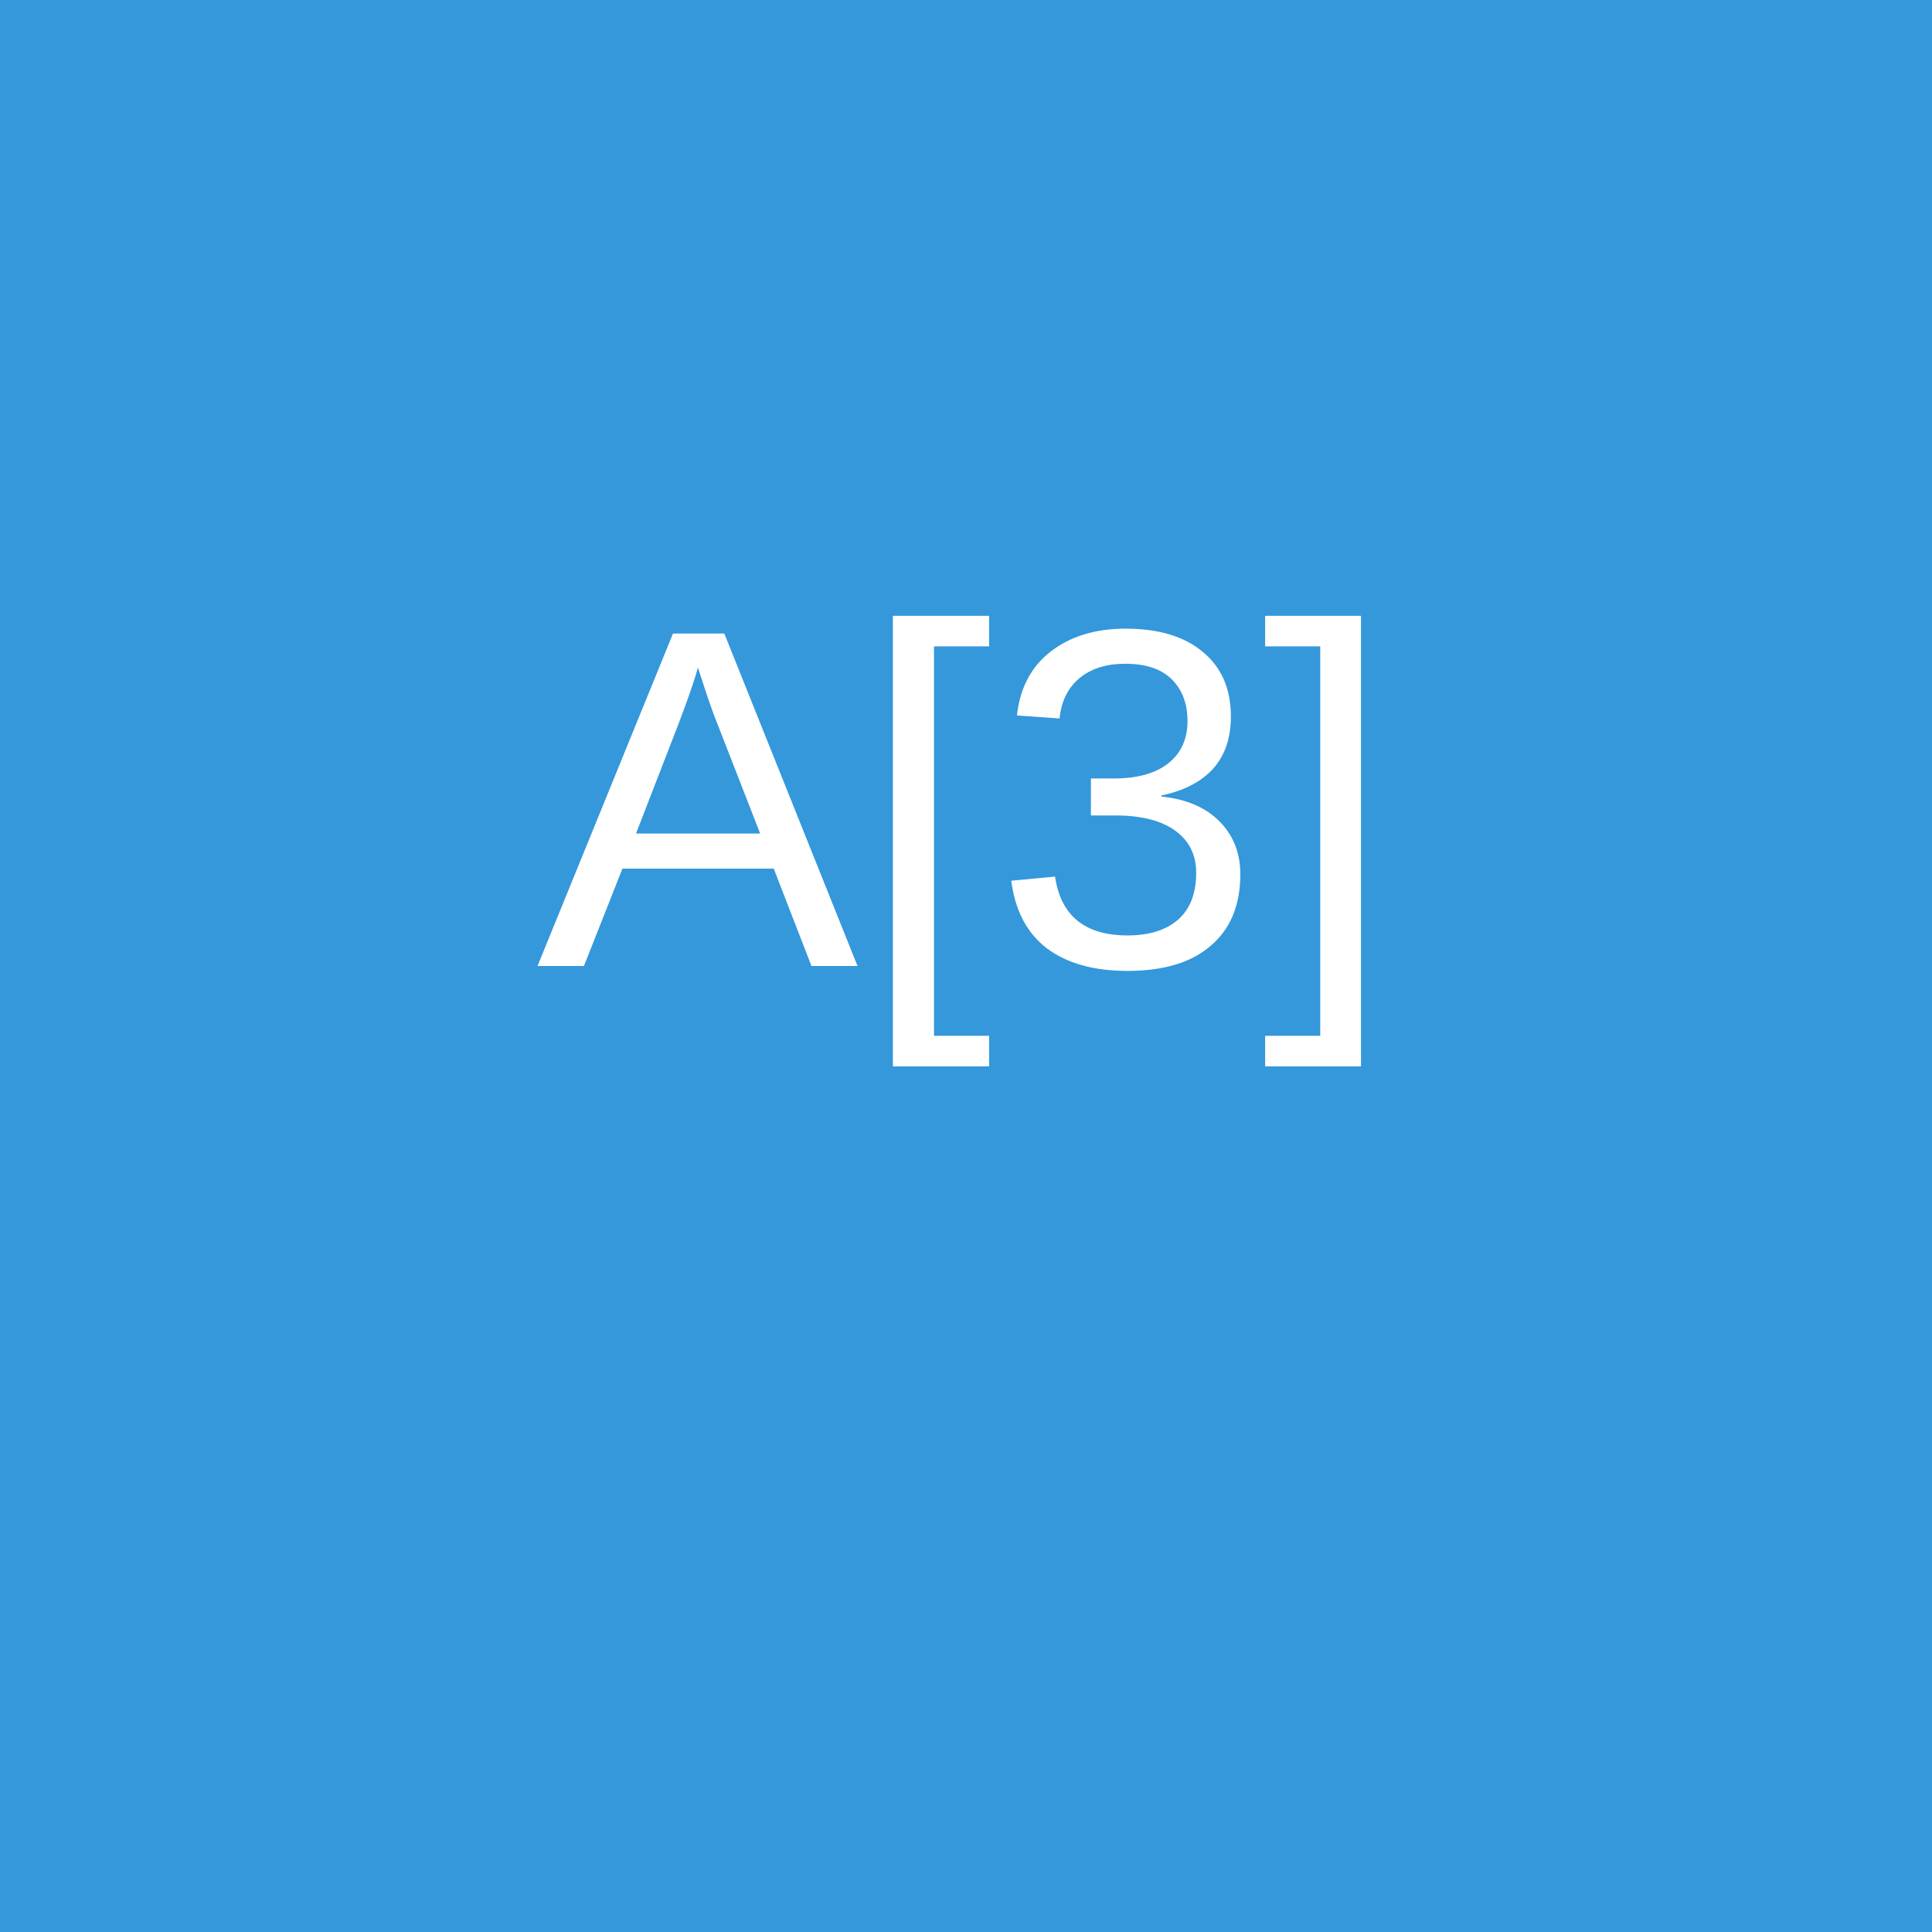
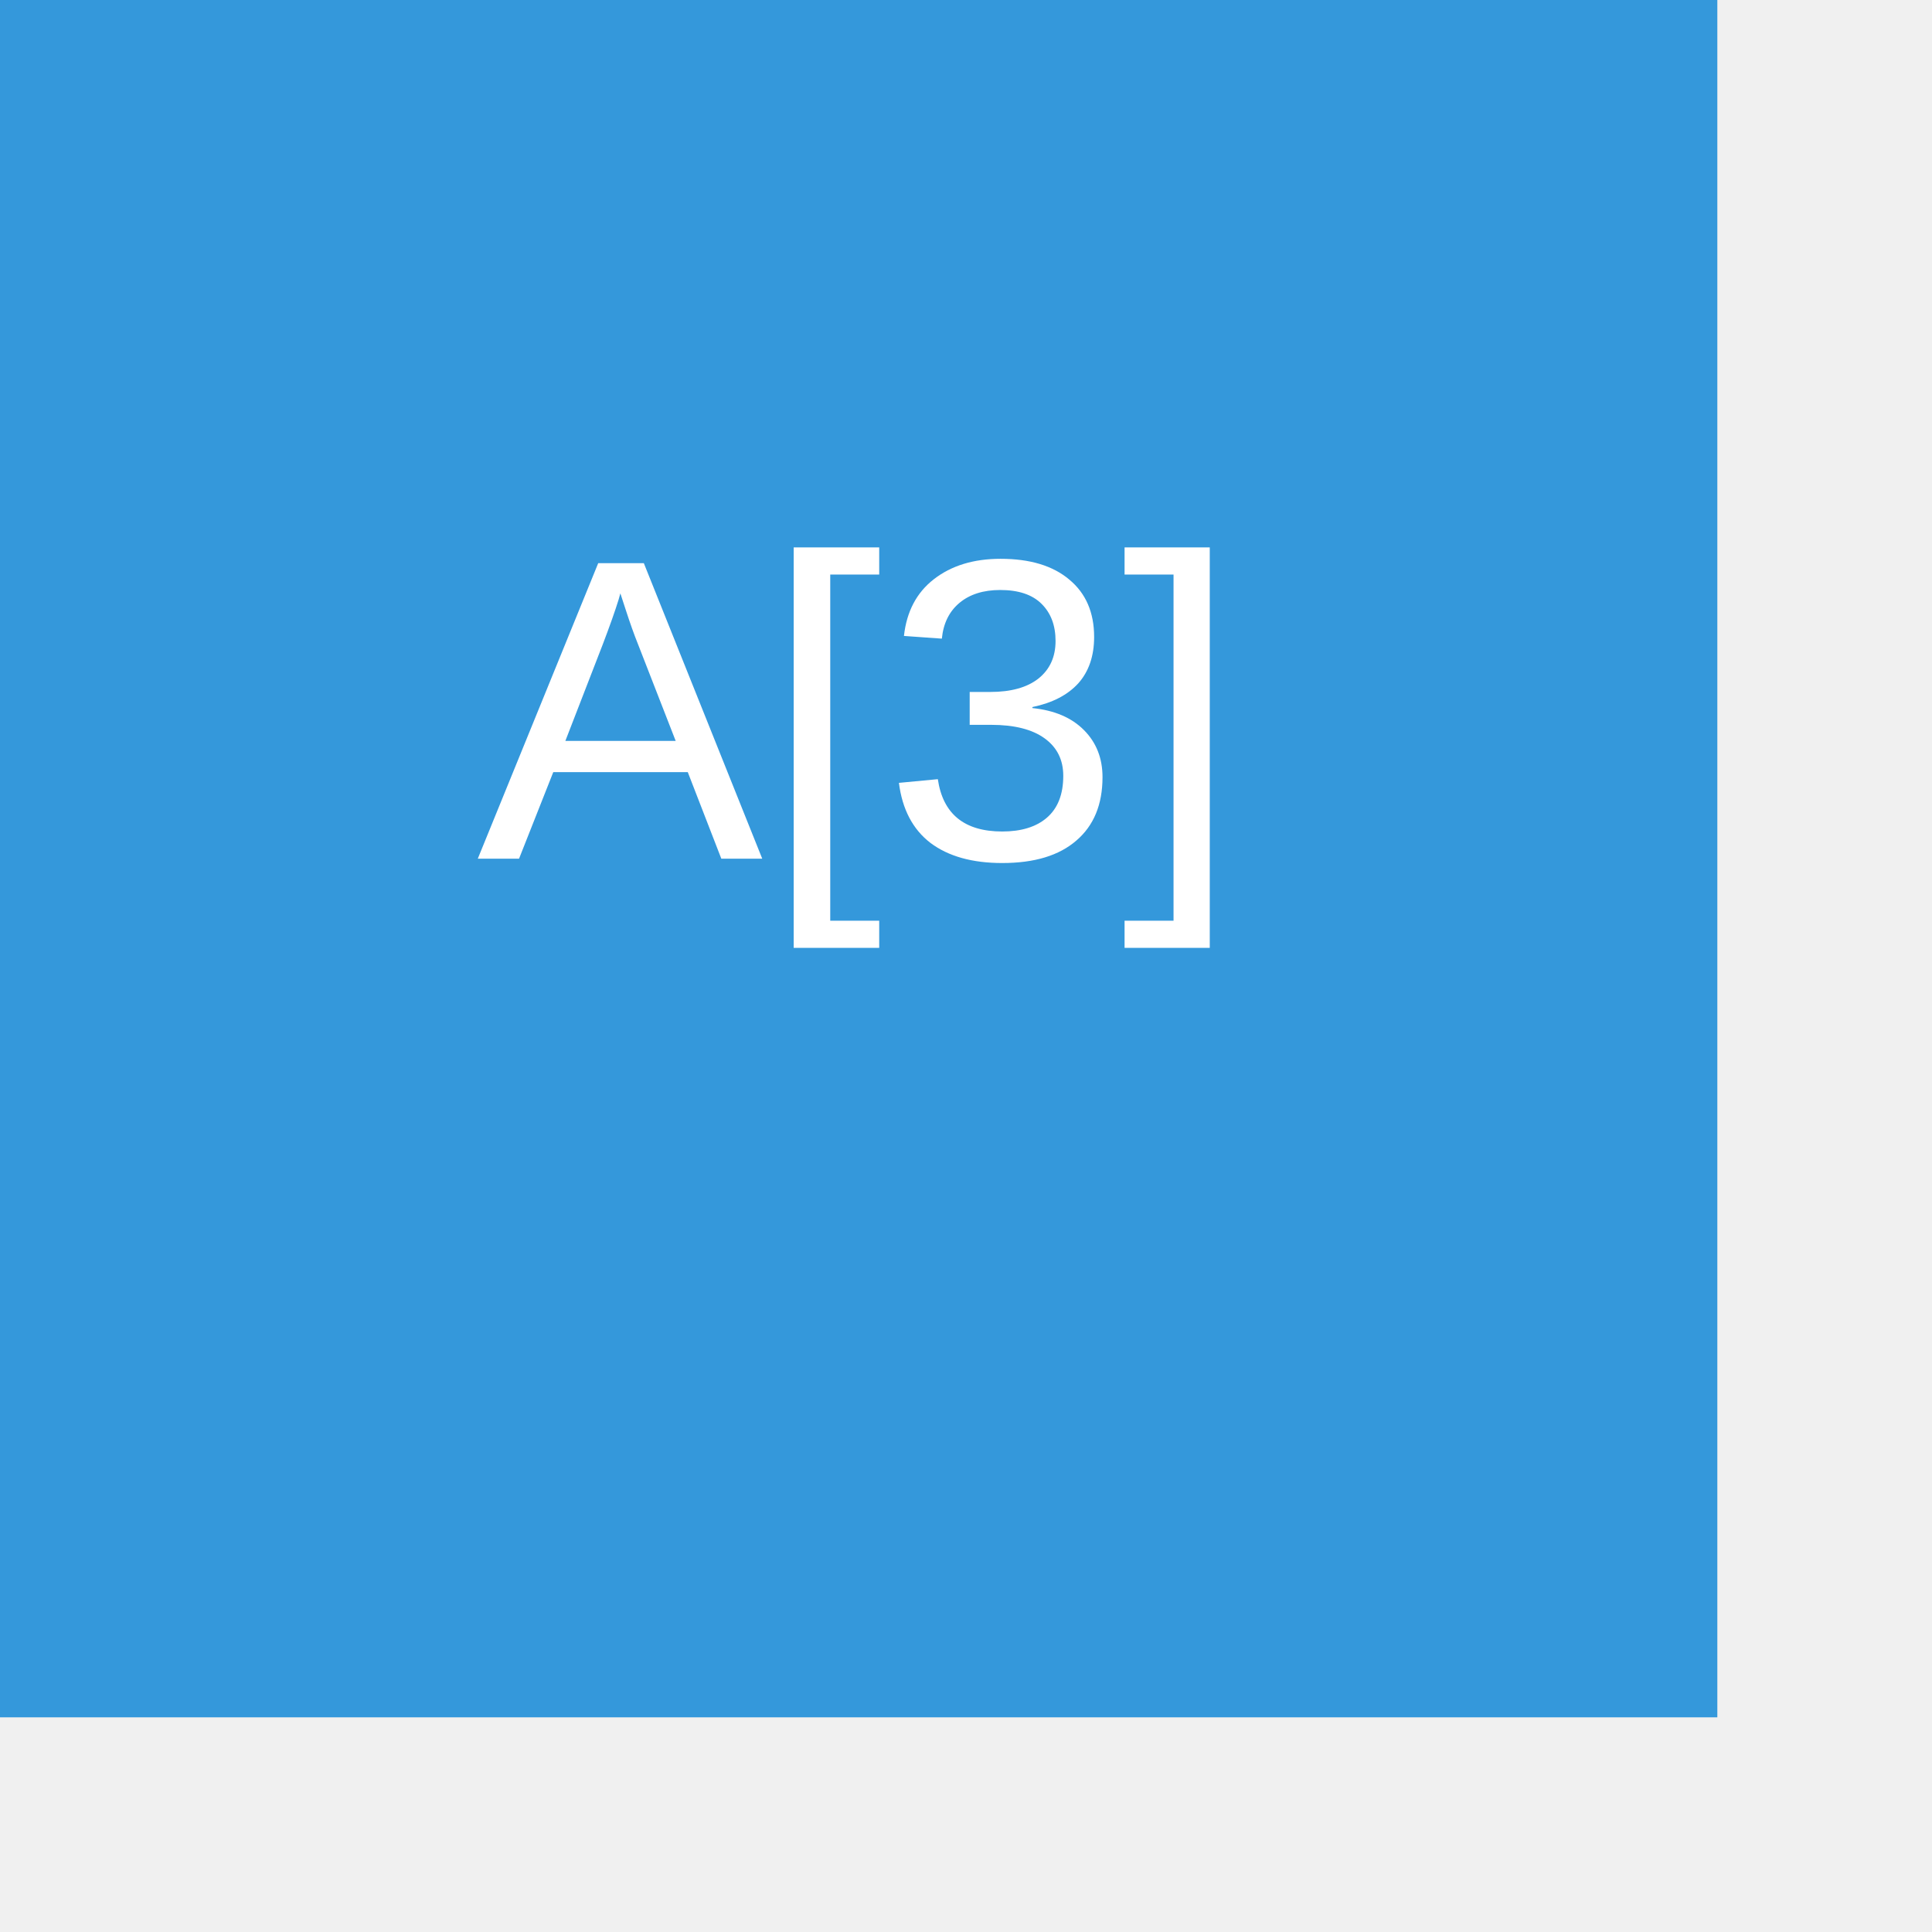
- <svg xmlns="http://www.w3.org/2000/svg" width="80" height="80" viewBox="0 0 80 80">
+ <svg xmlns="http://www.w3.org/2000/svg" width="90" height="90" viewBox="0 0 90 90">
  <rect width="80" height="80" fill="#3498db" />
-   <text x="50%" y="50%" font-family="Arial" font-size="20" fill="white" text-anchor="middle" alignment-baseline="middle">A[3]</text>
+   <text x="40" y="40" font-family="Arial" font-size="20" fill="white" text-anchor="middle" alignment-baseline="middle">A[3]</text>
</svg>
